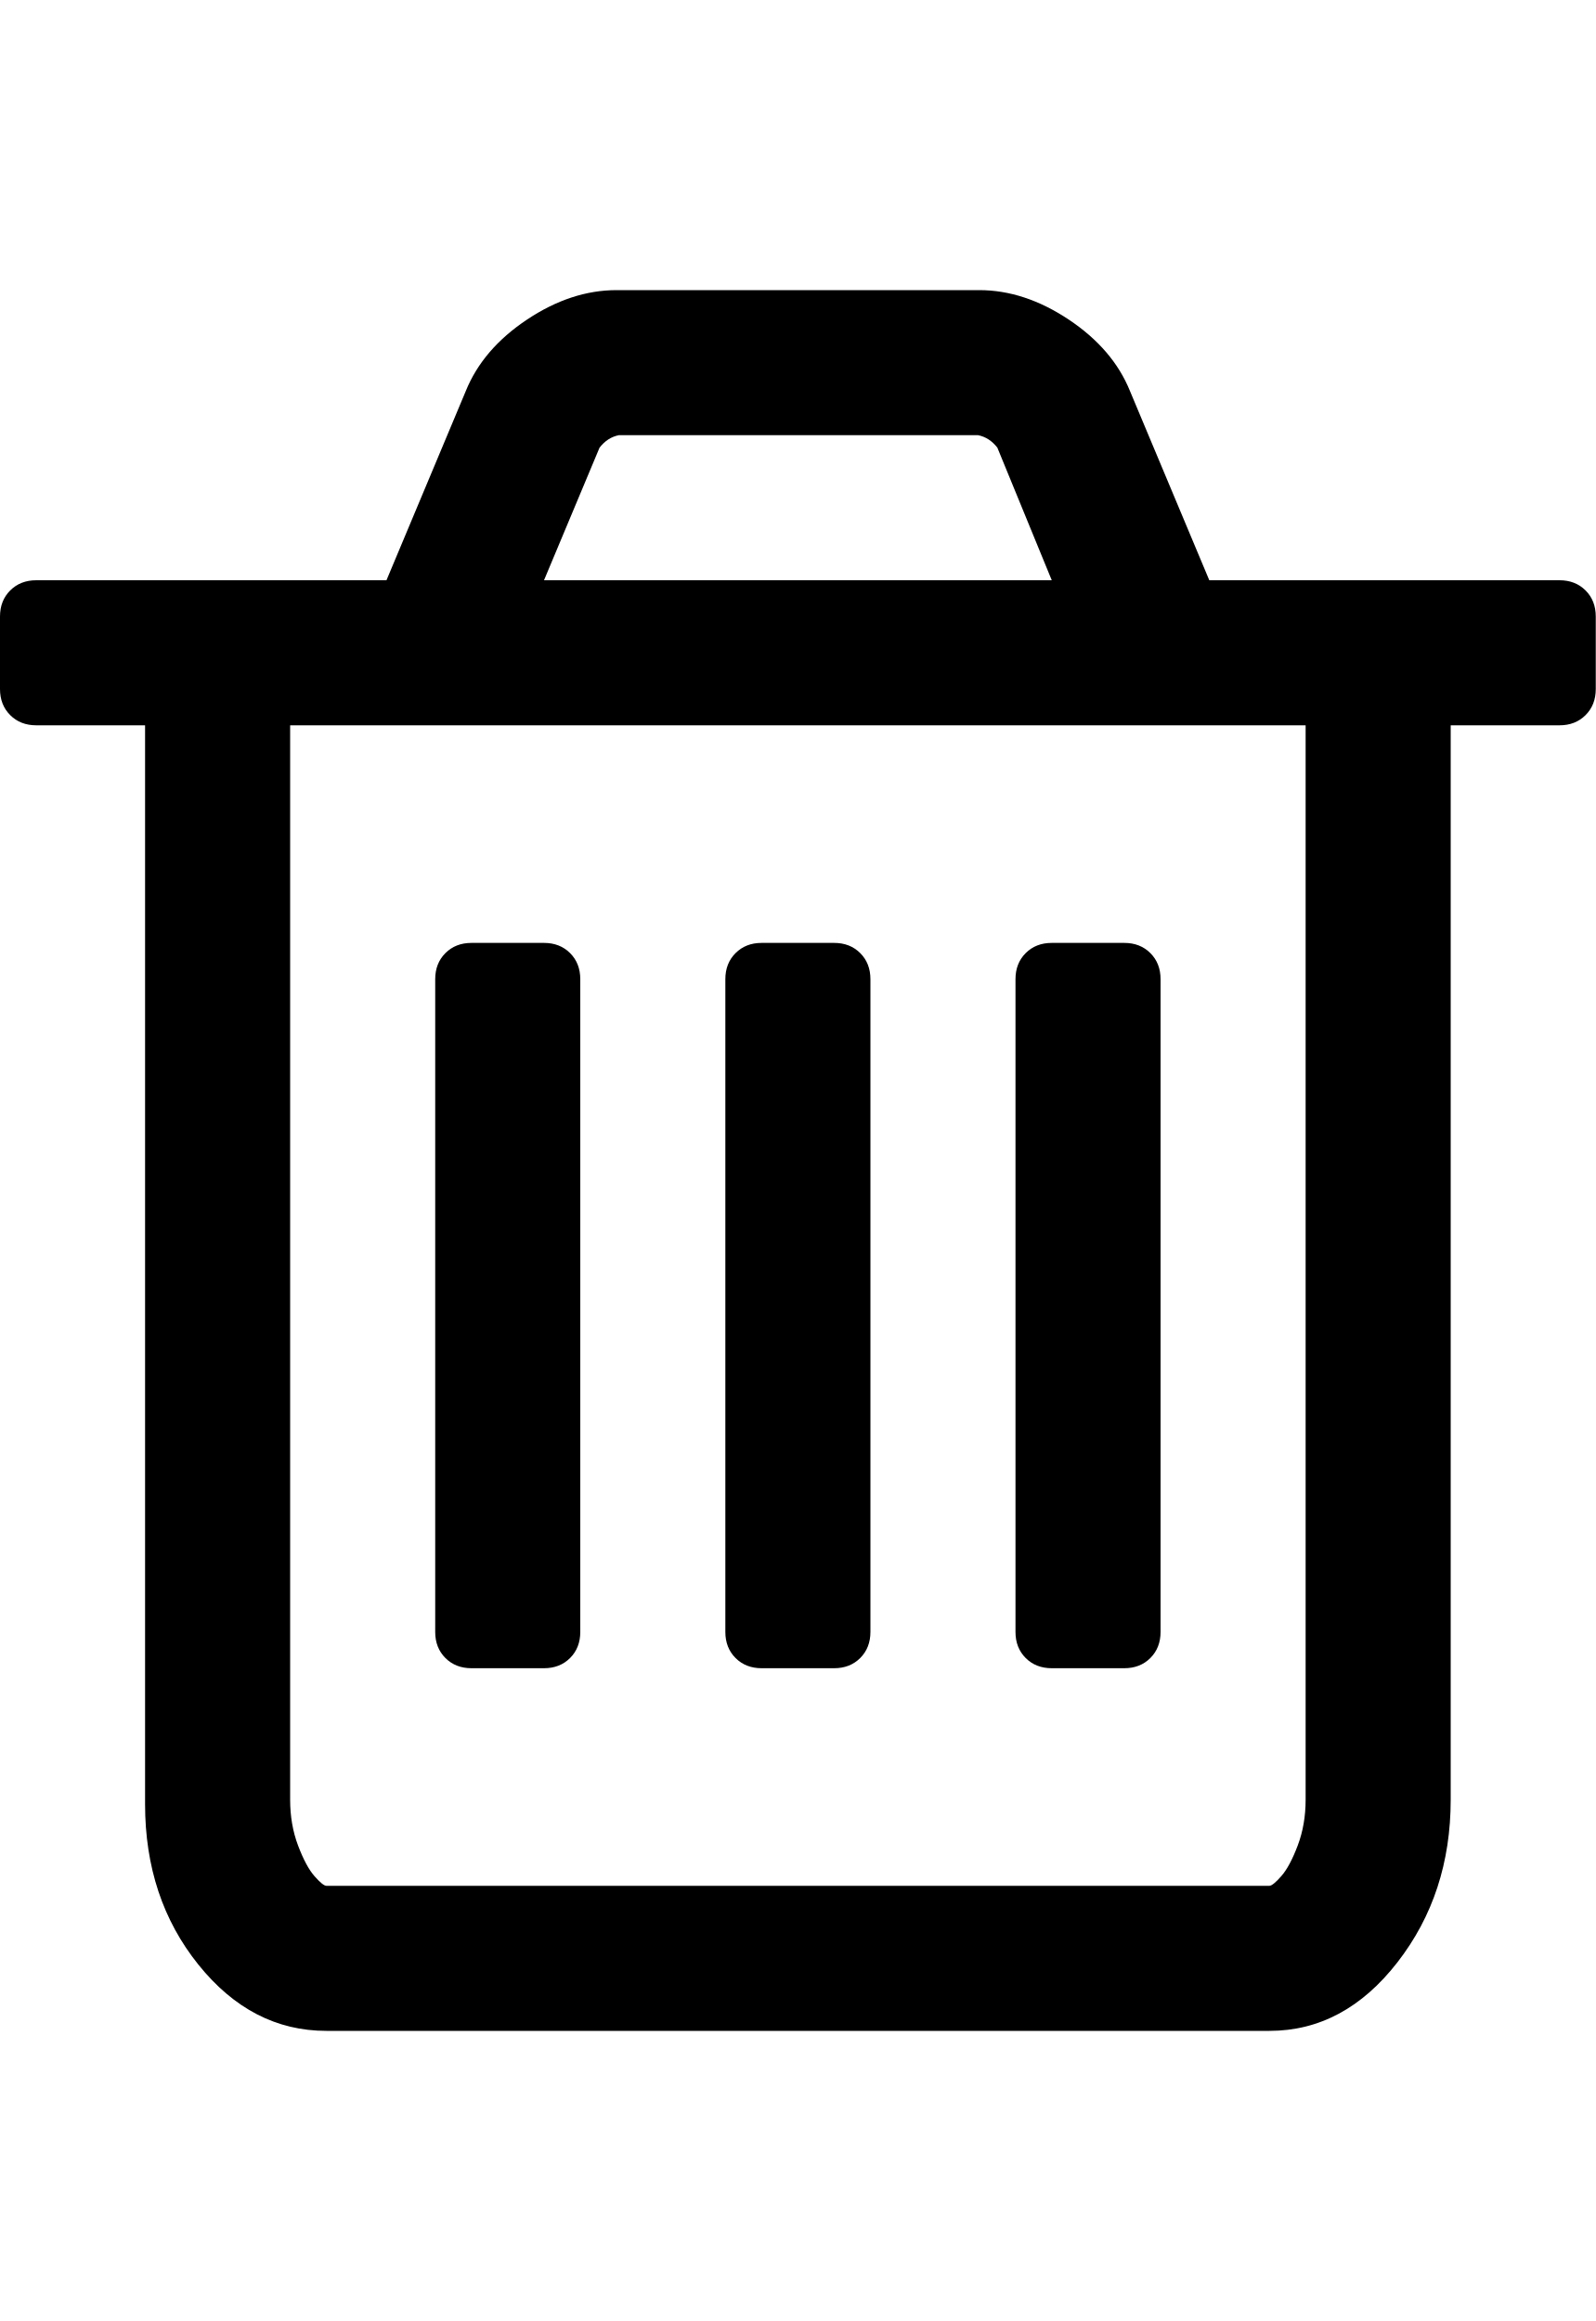
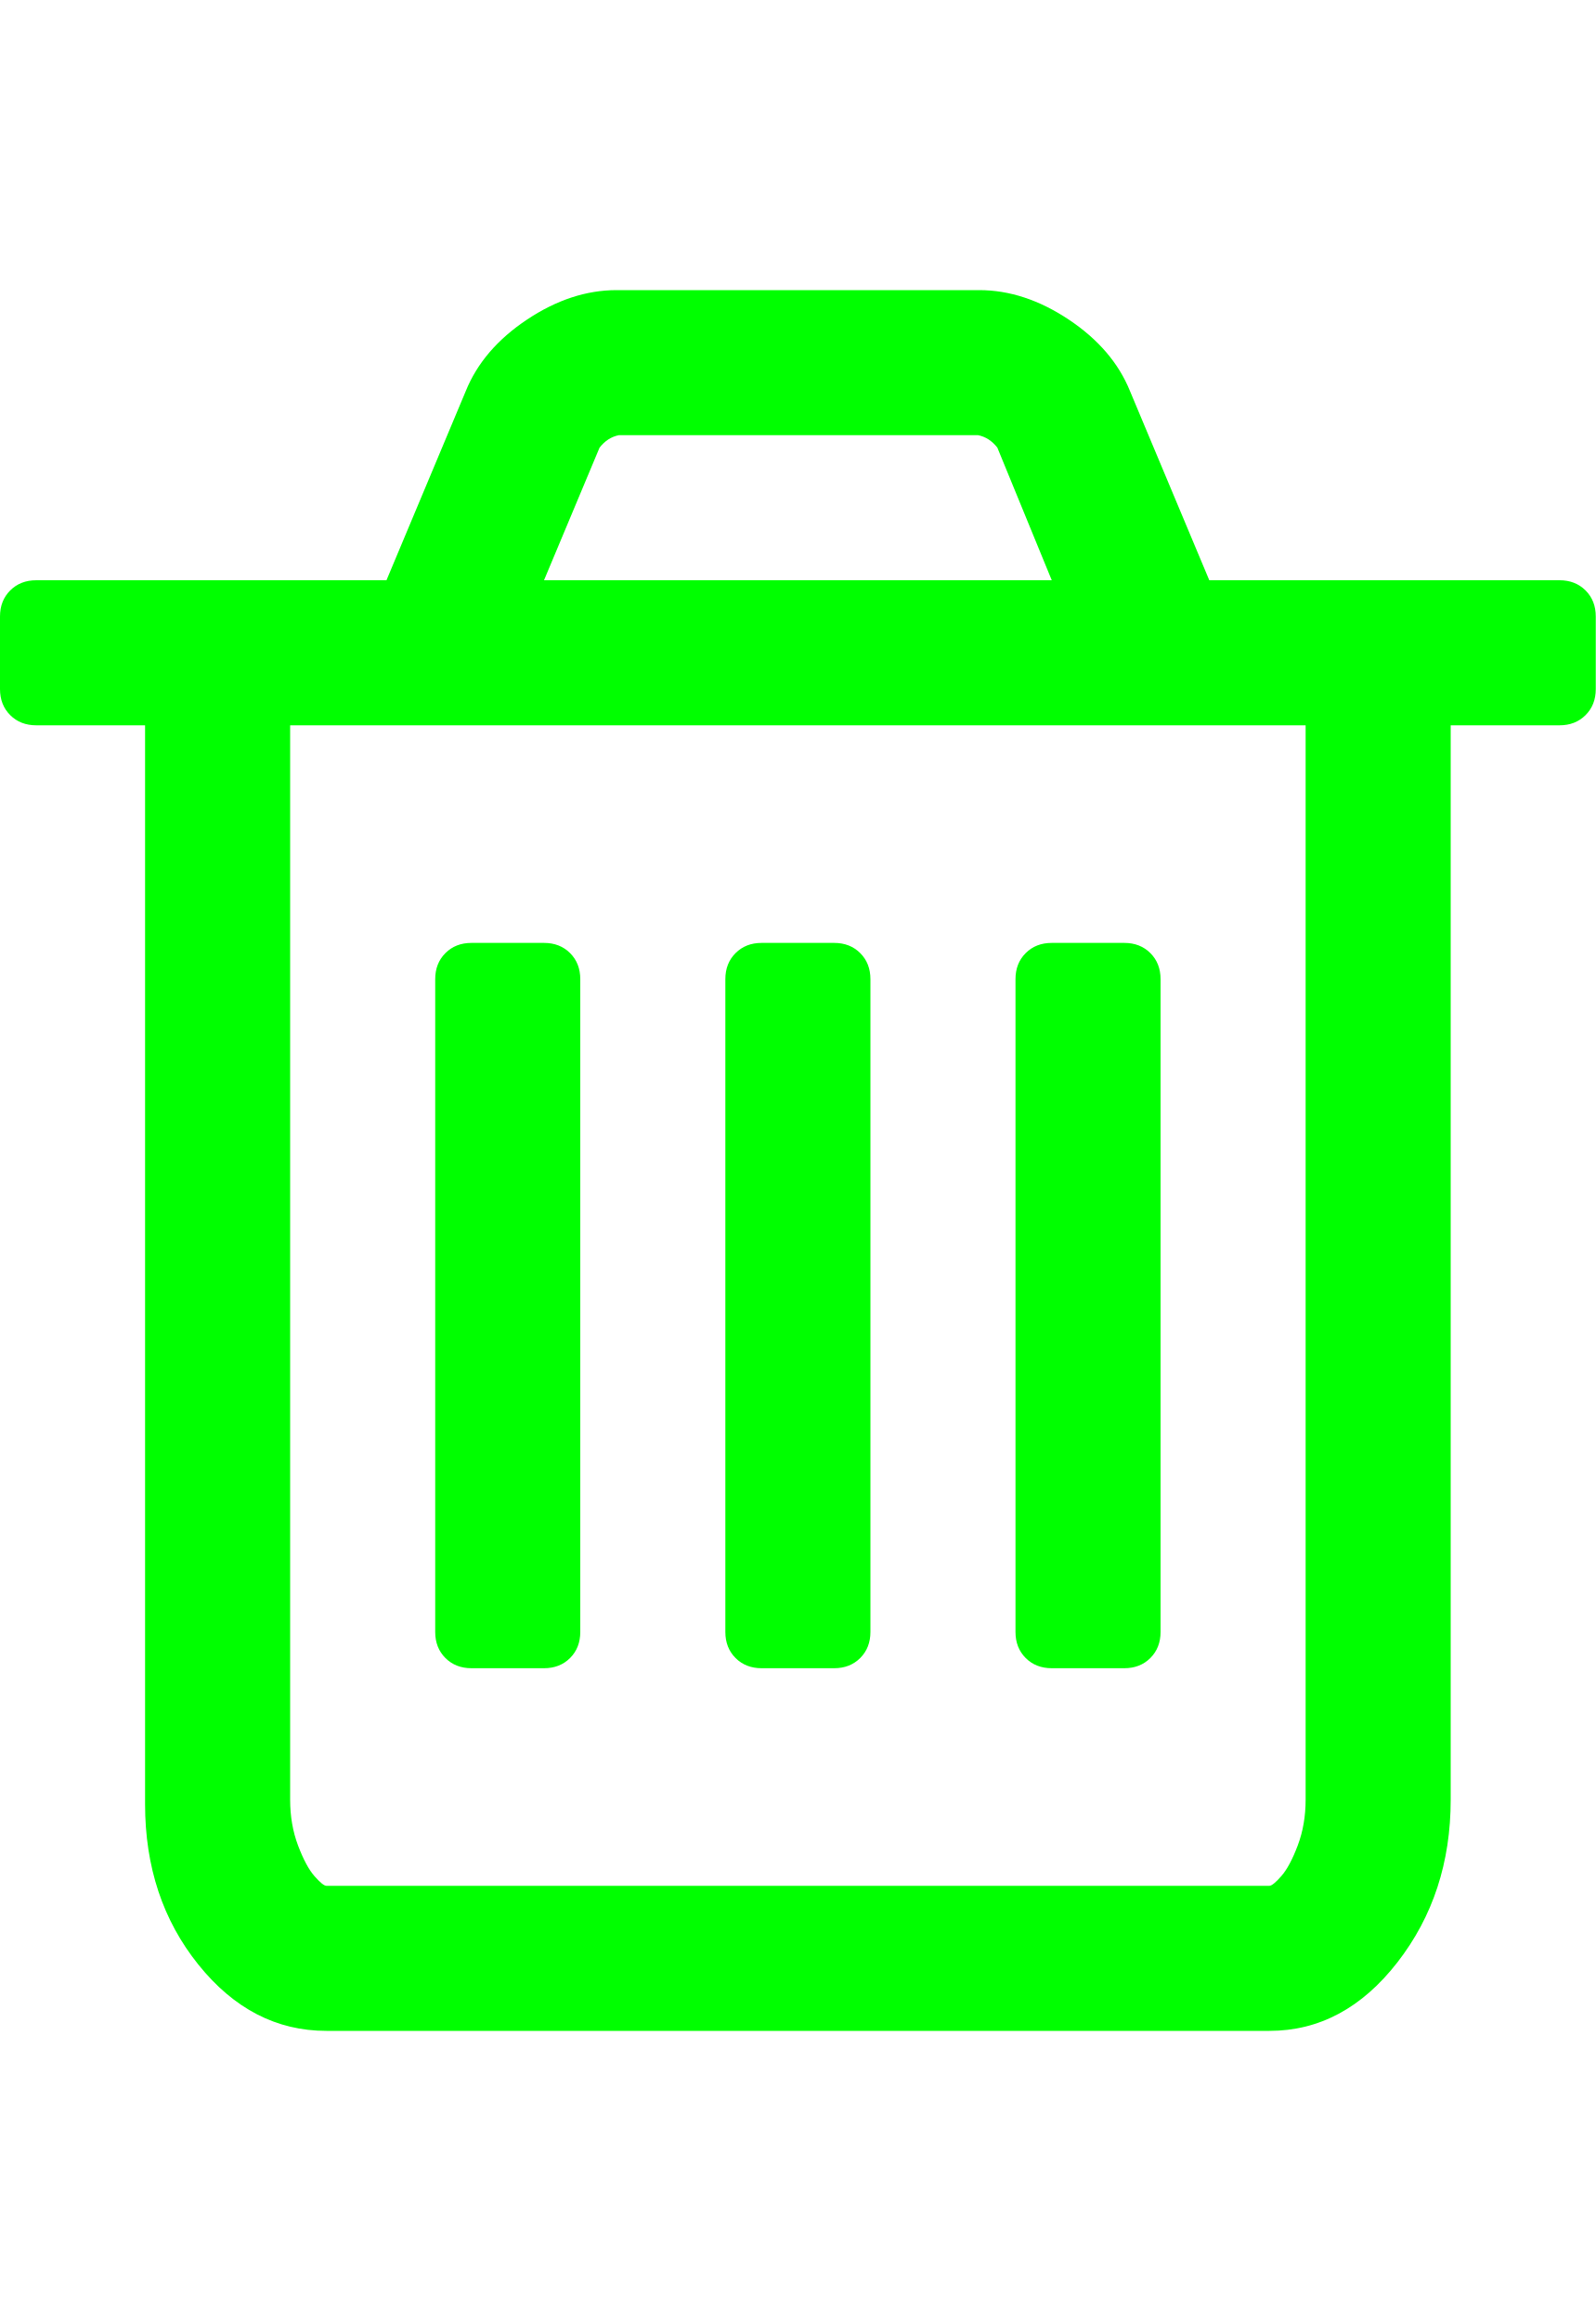
<svg xmlns="http://www.w3.org/2000/svg" contentScriptType="text/ecmascript" contentStyleType="text/css" enable-background="new 0 0 2048 2048" height="2048px" id="Layer_1" preserveAspectRatio="xMidYMid meet" version="1.1" viewBox="0.0 0 1408.0 2048" width="1408.0px" xml:space="preserve" zoomAndPan="magnify">
-   <path d="M512,864v576c0,9.333-3,17-9,23s-13.667,9-23,9h-64c-9.333,0-17-3-23-9s-9-13.667-9-23V864c0-9.333,3-17,9-23s13.667-9,23-9  h64c9.333,0,17,3,23,9S512,854.667,512,864z M768,864v576c0,9.333-3,17-9,23s-13.667,9-23,9h-64c-9.333,0-17-3-23-9s-9-13.667-9-23  V864c0-9.333,3-17,9-23s13.667-9,23-9h64c9.333,0,17,3,23,9S768,854.667,768,864z M1024,864v576c0,9.333-3,17-9,23s-13.667,9-23,9  h-64c-9.333,0-17-3-23-9s-9-13.667-9-23V864c0-9.333,3-17,9-23s13.667-9,23-9h64c9.333,0,17,3,23,9S1024,854.667,1024,864z   M1152,1588V640H256v948c0,14.667,2.333,28.167,7,40.5s9.5,21.333,14.5,27s8.5,8.5,10.5,8.5h832c2,0,5.5-2.833,10.5-8.5  s9.833-14.667,14.5-27S1152,1602.667,1152,1588z M480,512h448l-48-117c-4.667-6-10.333-9.667-17-11H546c-6.667,1.333-12.333,5-17,11  L480,512z M1408,544v64c0,9.333-3,17-9,23s-13.667,9-23,9h-96v948c0,55.333-15.667,103.167-47,143.5s-69,60.5-113,60.5H288  c-44,0-81.667-19.5-113-58.5s-47-86.167-47-141.5V640H32c-9.333,0-17-3-23-9s-9-13.667-9-23v-64c0-9.333,3-17,9-23s13.667-9,23-9  h309l70-167c10-24.667,28-45.667,54-63s52.333-26,79-26h320c26.667,0,53,8.667,79,26s44,38.333,54,63l70,167h309c9.333,0,17,3,23,9  S1408,534.667,1408,544z" />
+   <defs id="defs7" />
+   <path d="M512,864v576c0,9.333-3,17-9,23s-13.667,9-23,9h-64c-9.333,0-17-3-23-9s-9-13.667-9-23V864c0-9.333,3-17,9-23s13.667-9,23-9  h64c9.333,0,17,3,23,9S512,854.667,512,864z M768,864v576c0,9.333-3,17-9,23s-13.667,9-23,9h-64c-9.333,0-17-3-23-9s-9-13.667-9-23  V864c0-9.333,3-17,9-23s13.667-9,23-9h64c9.333,0,17,3,23,9S768,854.667,768,864z M1024,864v576c0,9.333-3,17-9,23s-13.667,9-23,9  h-64c-9.333,0-17-3-23-9s-9-13.667-9-23V864c0-9.333,3-17,9-23s13.667-9,23-9h64c9.333,0,17,3,23,9S1024,854.667,1024,864z   M1152,1588V640H256v948c0,14.667,2.333,28.167,7,40.5s9.5,21.333,14.5,27s8.5,8.5,10.5,8.5h832c2,0,5.5-2.833,10.5-8.5  s9.833-14.667,14.5-27S1152,1602.667,1152,1588z M480,512h448l-48-117c-4.667-6-10.333-9.667-17-11H546c-6.667,1.333-12.333,5-17,11  L480,512z M1408,544v64c0,9.333-3,17-9,23s-13.667,9-23,9h-96v948c0,55.333-15.667,103.167-47,143.5s-69,60.5-113,60.5H288  c-44,0-81.667-19.5-113-58.5s-47-86.167-47-141.5V640H32c-9.333,0-17-3-23-9s-9-13.667-9-23v-64c0-9.333,3-17,9-23s13.667-9,23-9  h309l70-167c10-24.667,28-45.667,54-63s52.333-26,79-26h320c26.667,0,53,8.667,79,26s44,38.333,54,63l70,167h309c9.333,0,17,3,23,9  S1408,534.667,1408,544z" id="path3" style="fill:#00ff00;fill-opacity:1" />
</svg>
